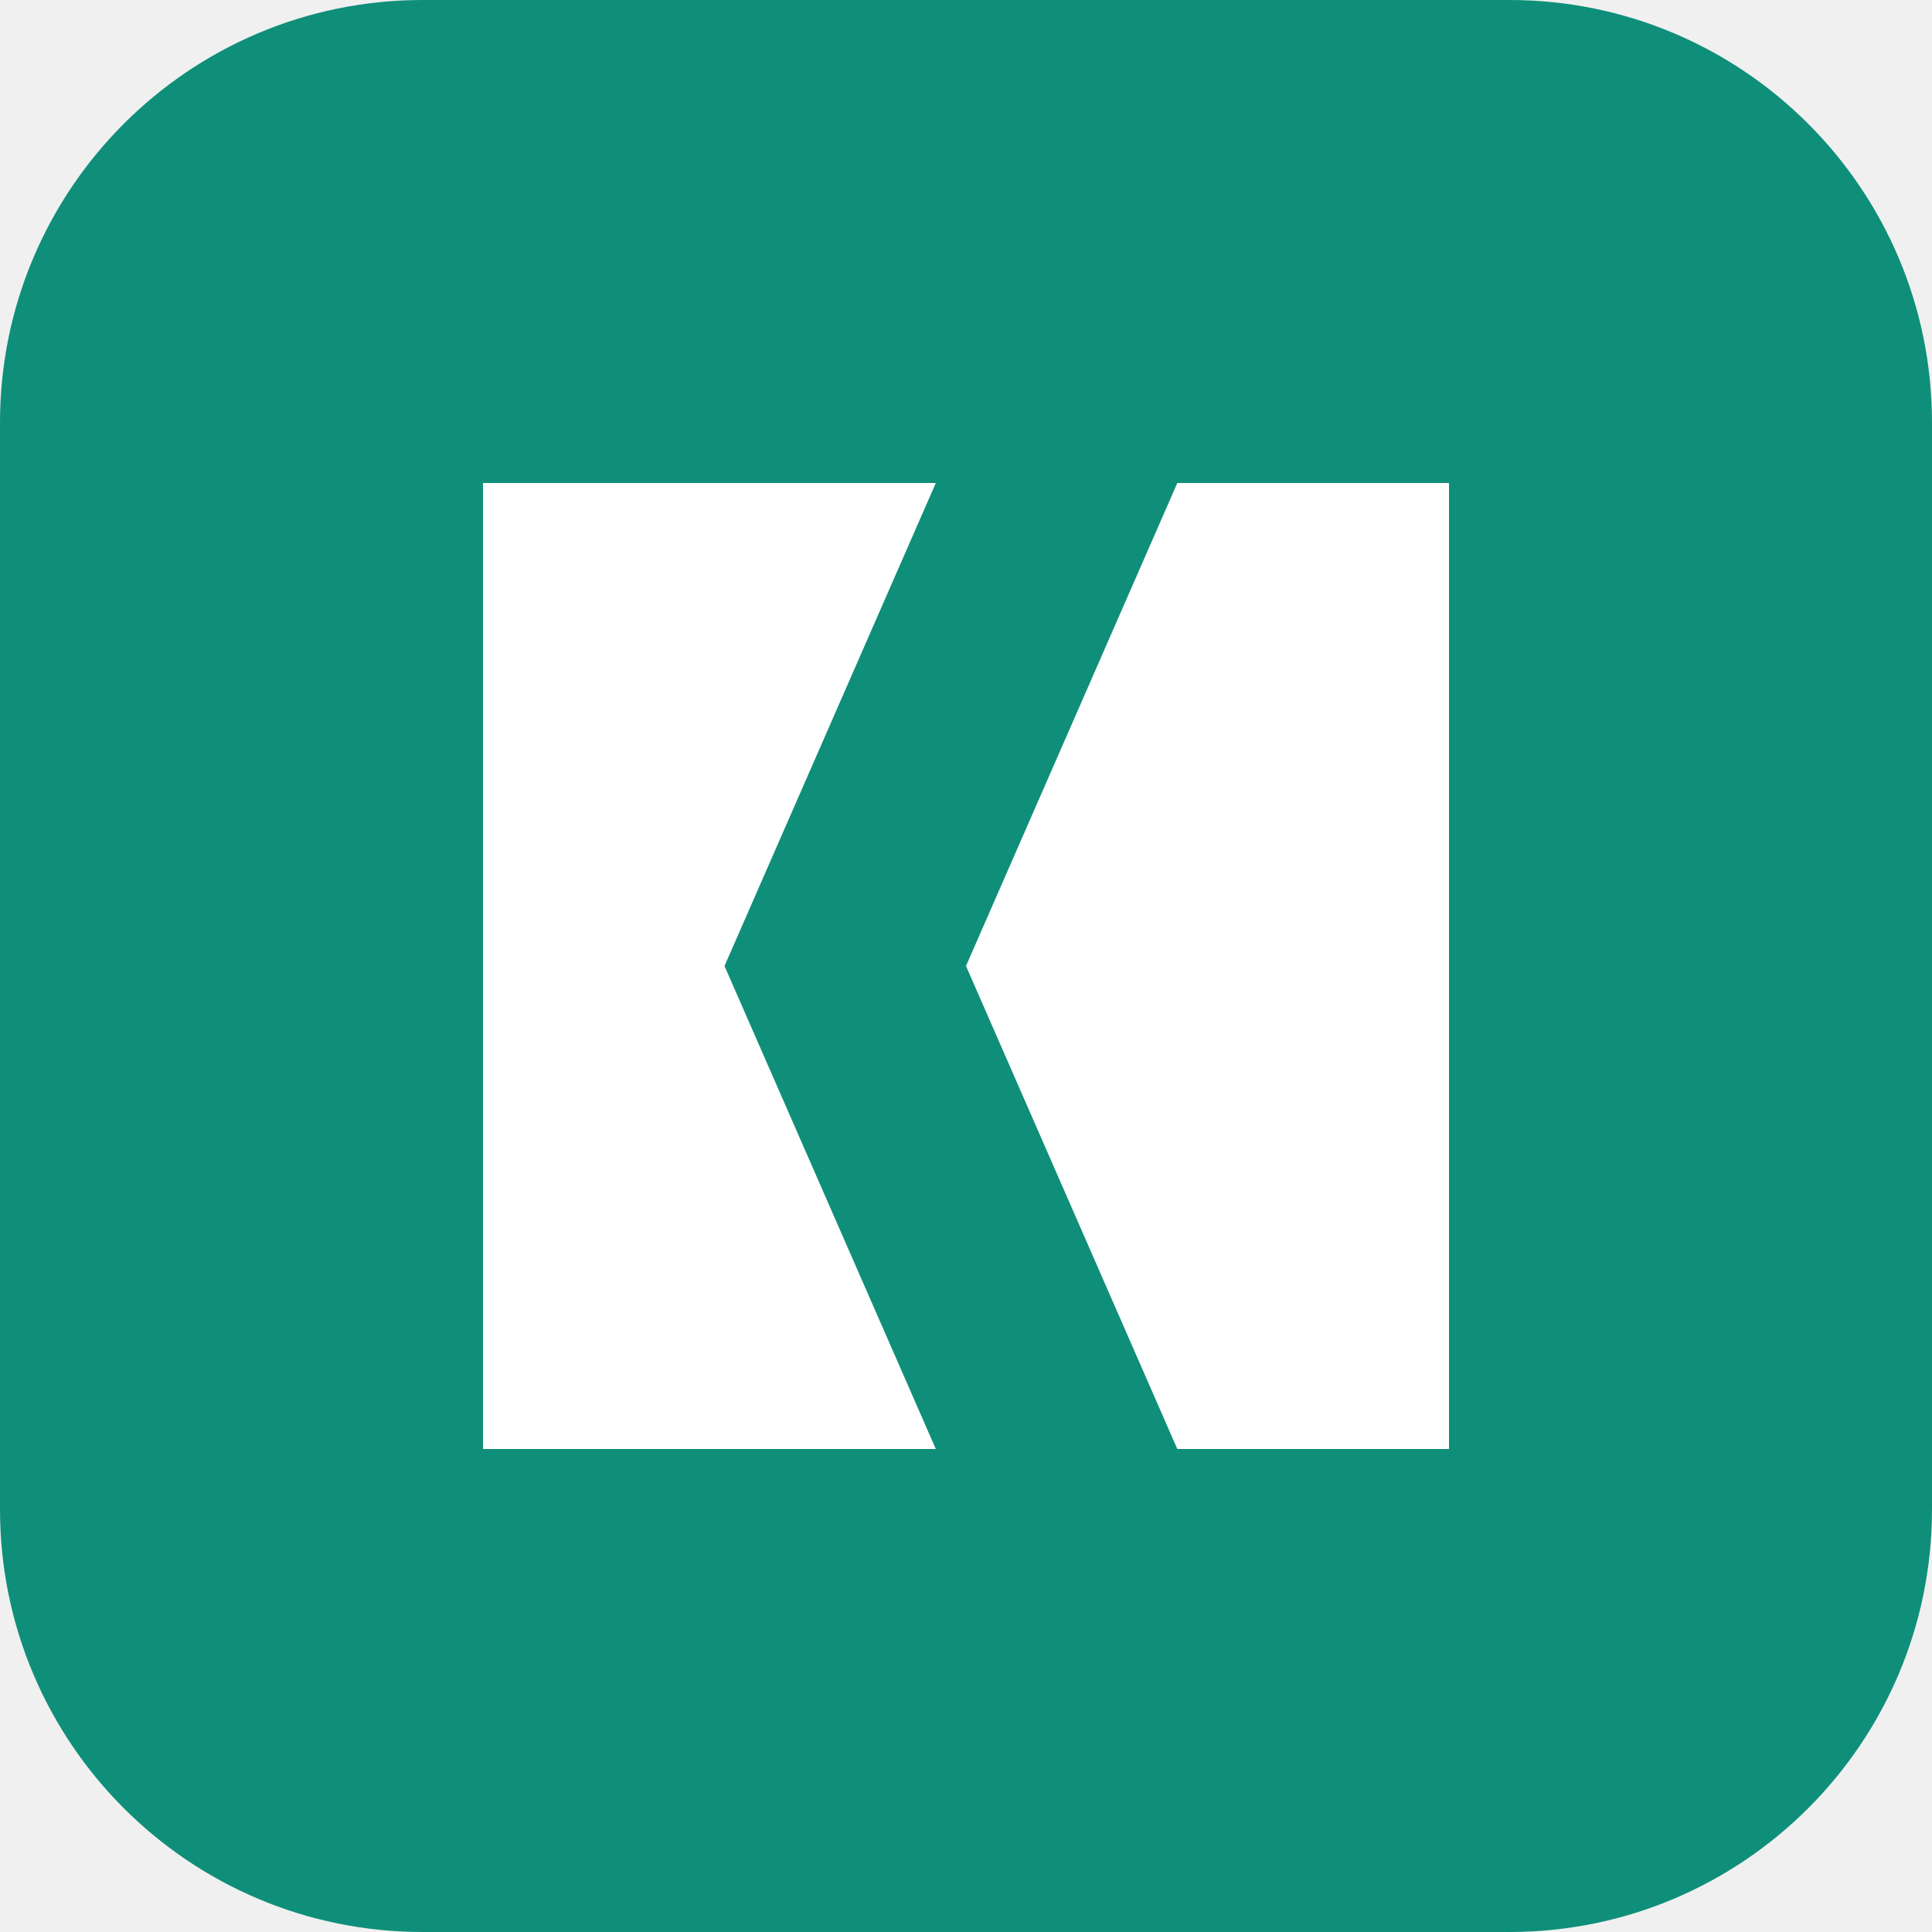
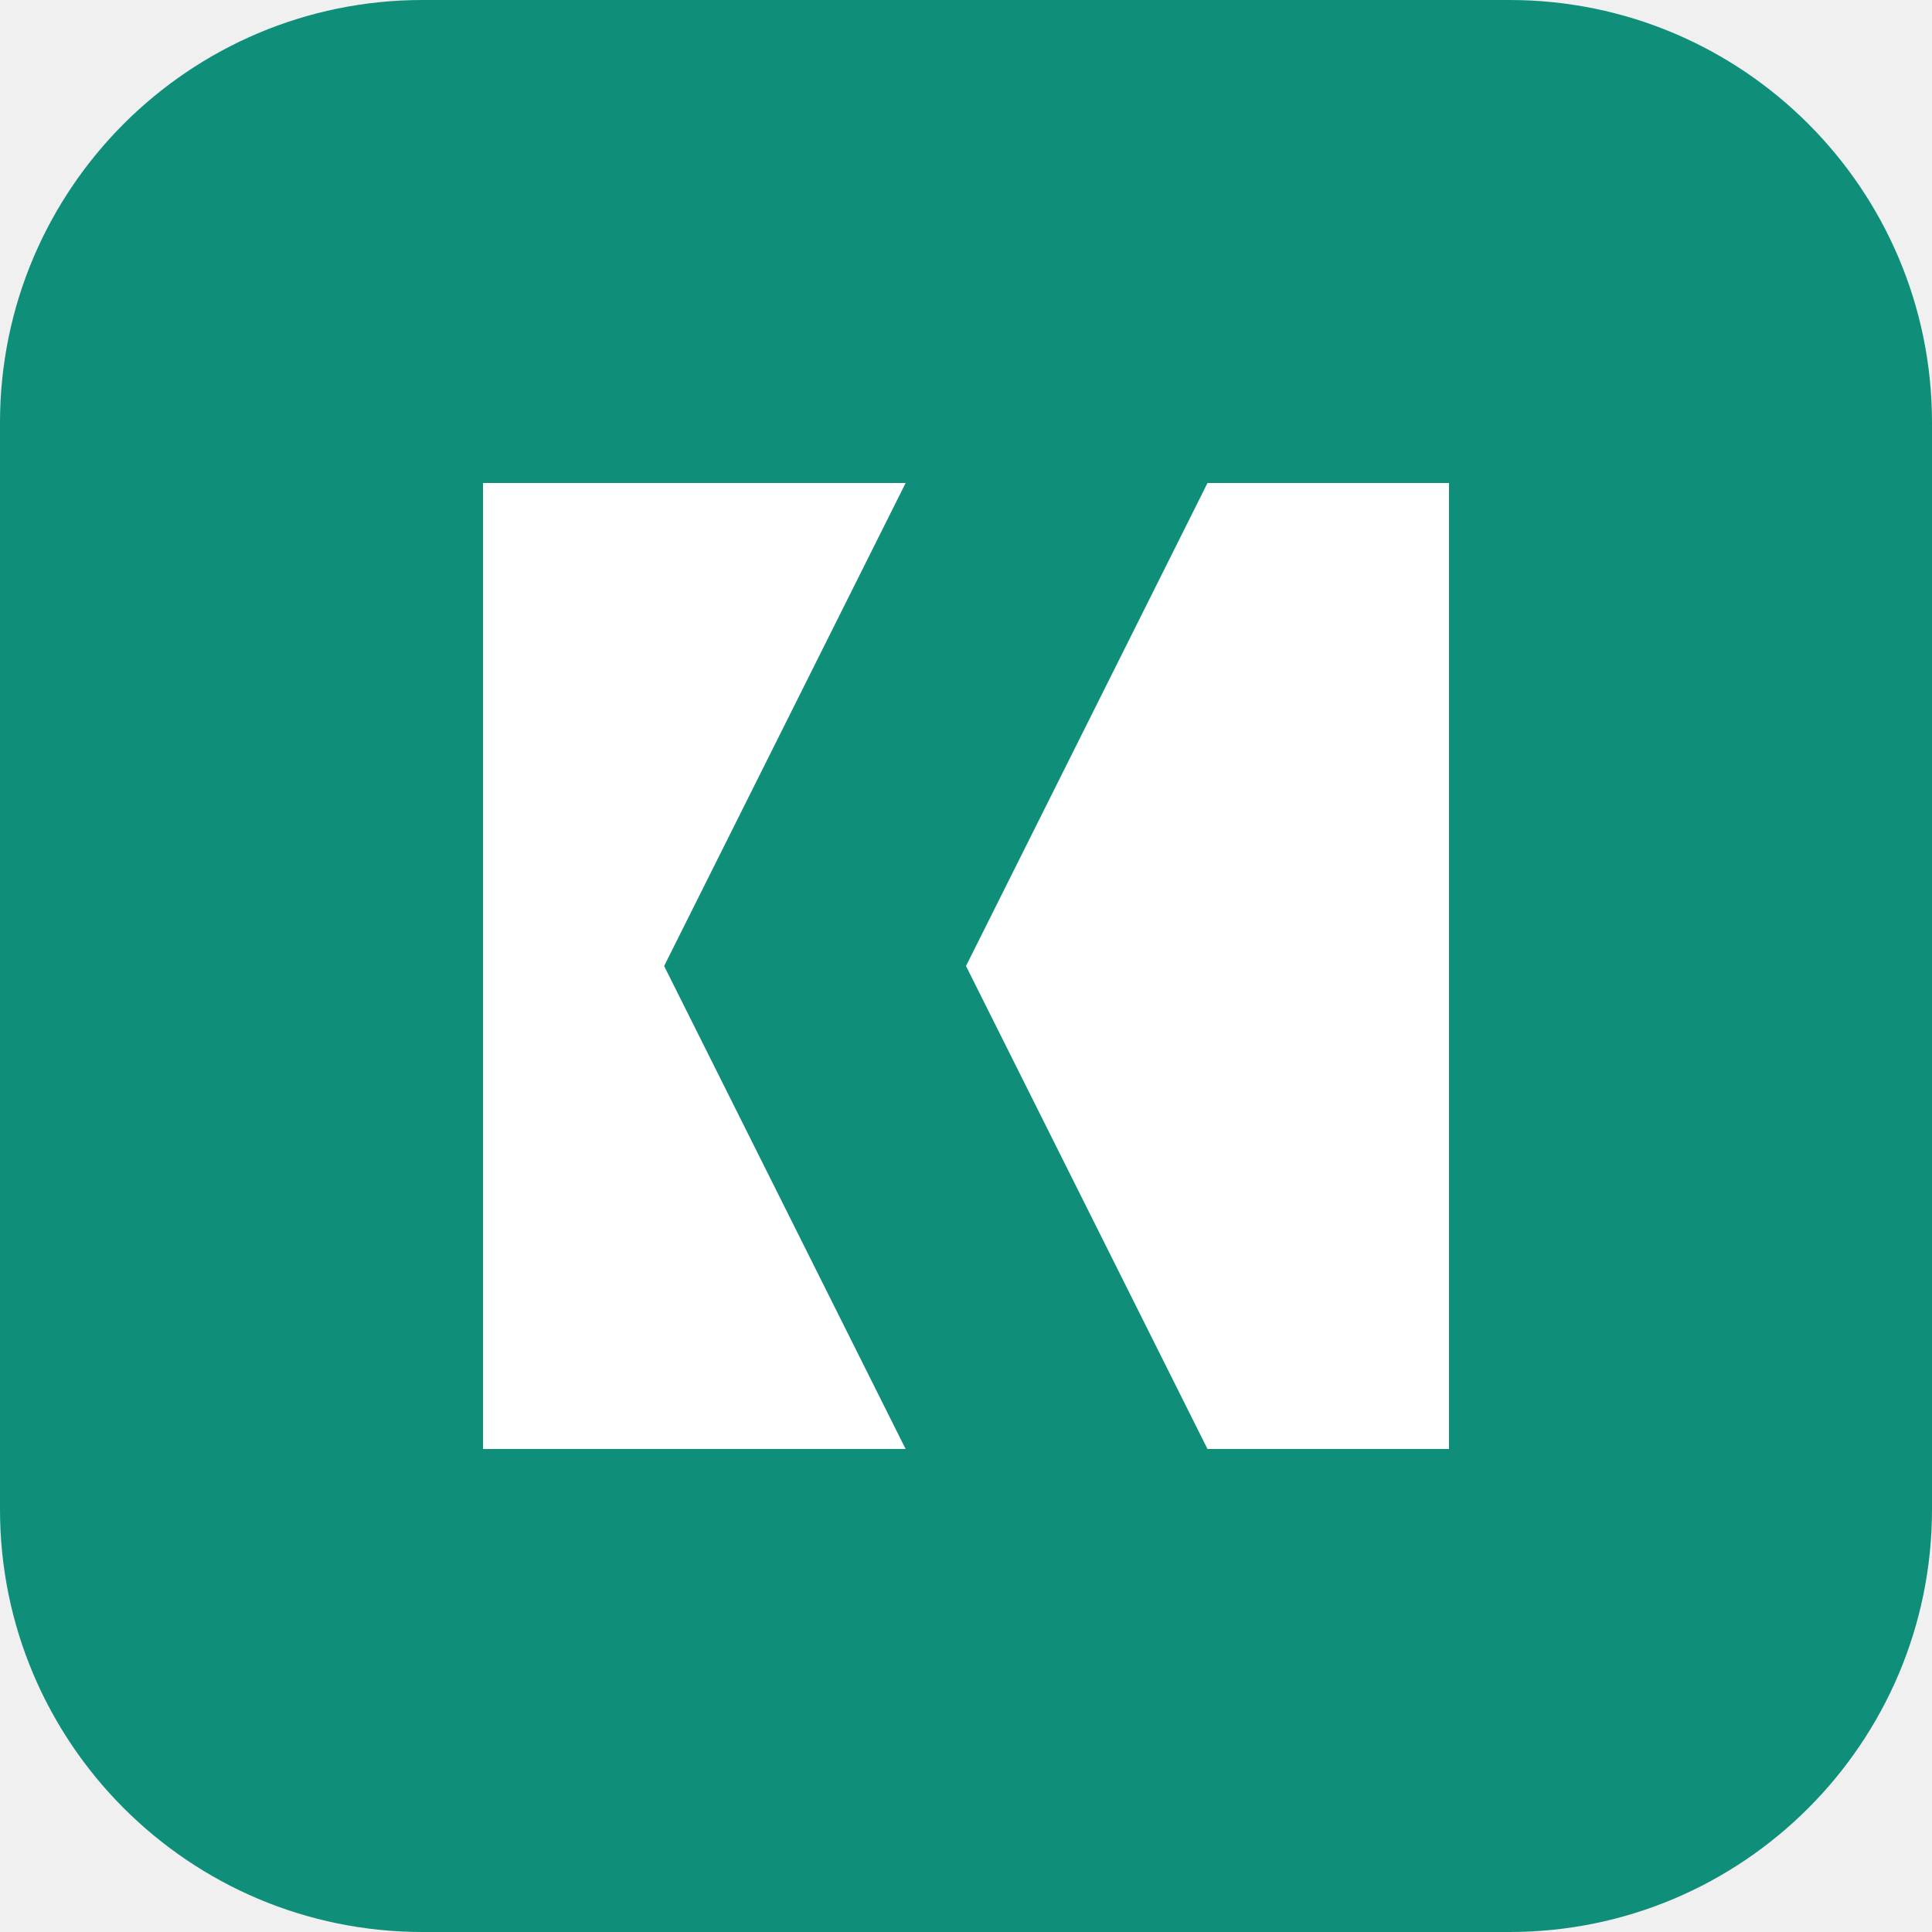
<svg xmlns="http://www.w3.org/2000/svg" viewBox="0 0 64 64">
  <rect width="64" height="64" rx="14" fill="#0f8f79" />
-   <path fill="#ffffff" fill-rule="evenodd" d="M16 16H48V48H16Z M31 16H39L32 32L39 48H31L24 32Z" />
+   <path fill="#ffffff" fill-rule="evenodd" d="M16 16H48V48H16Z M30 16H40L32 32L40 48H30L22 32Z" />
</svg>
